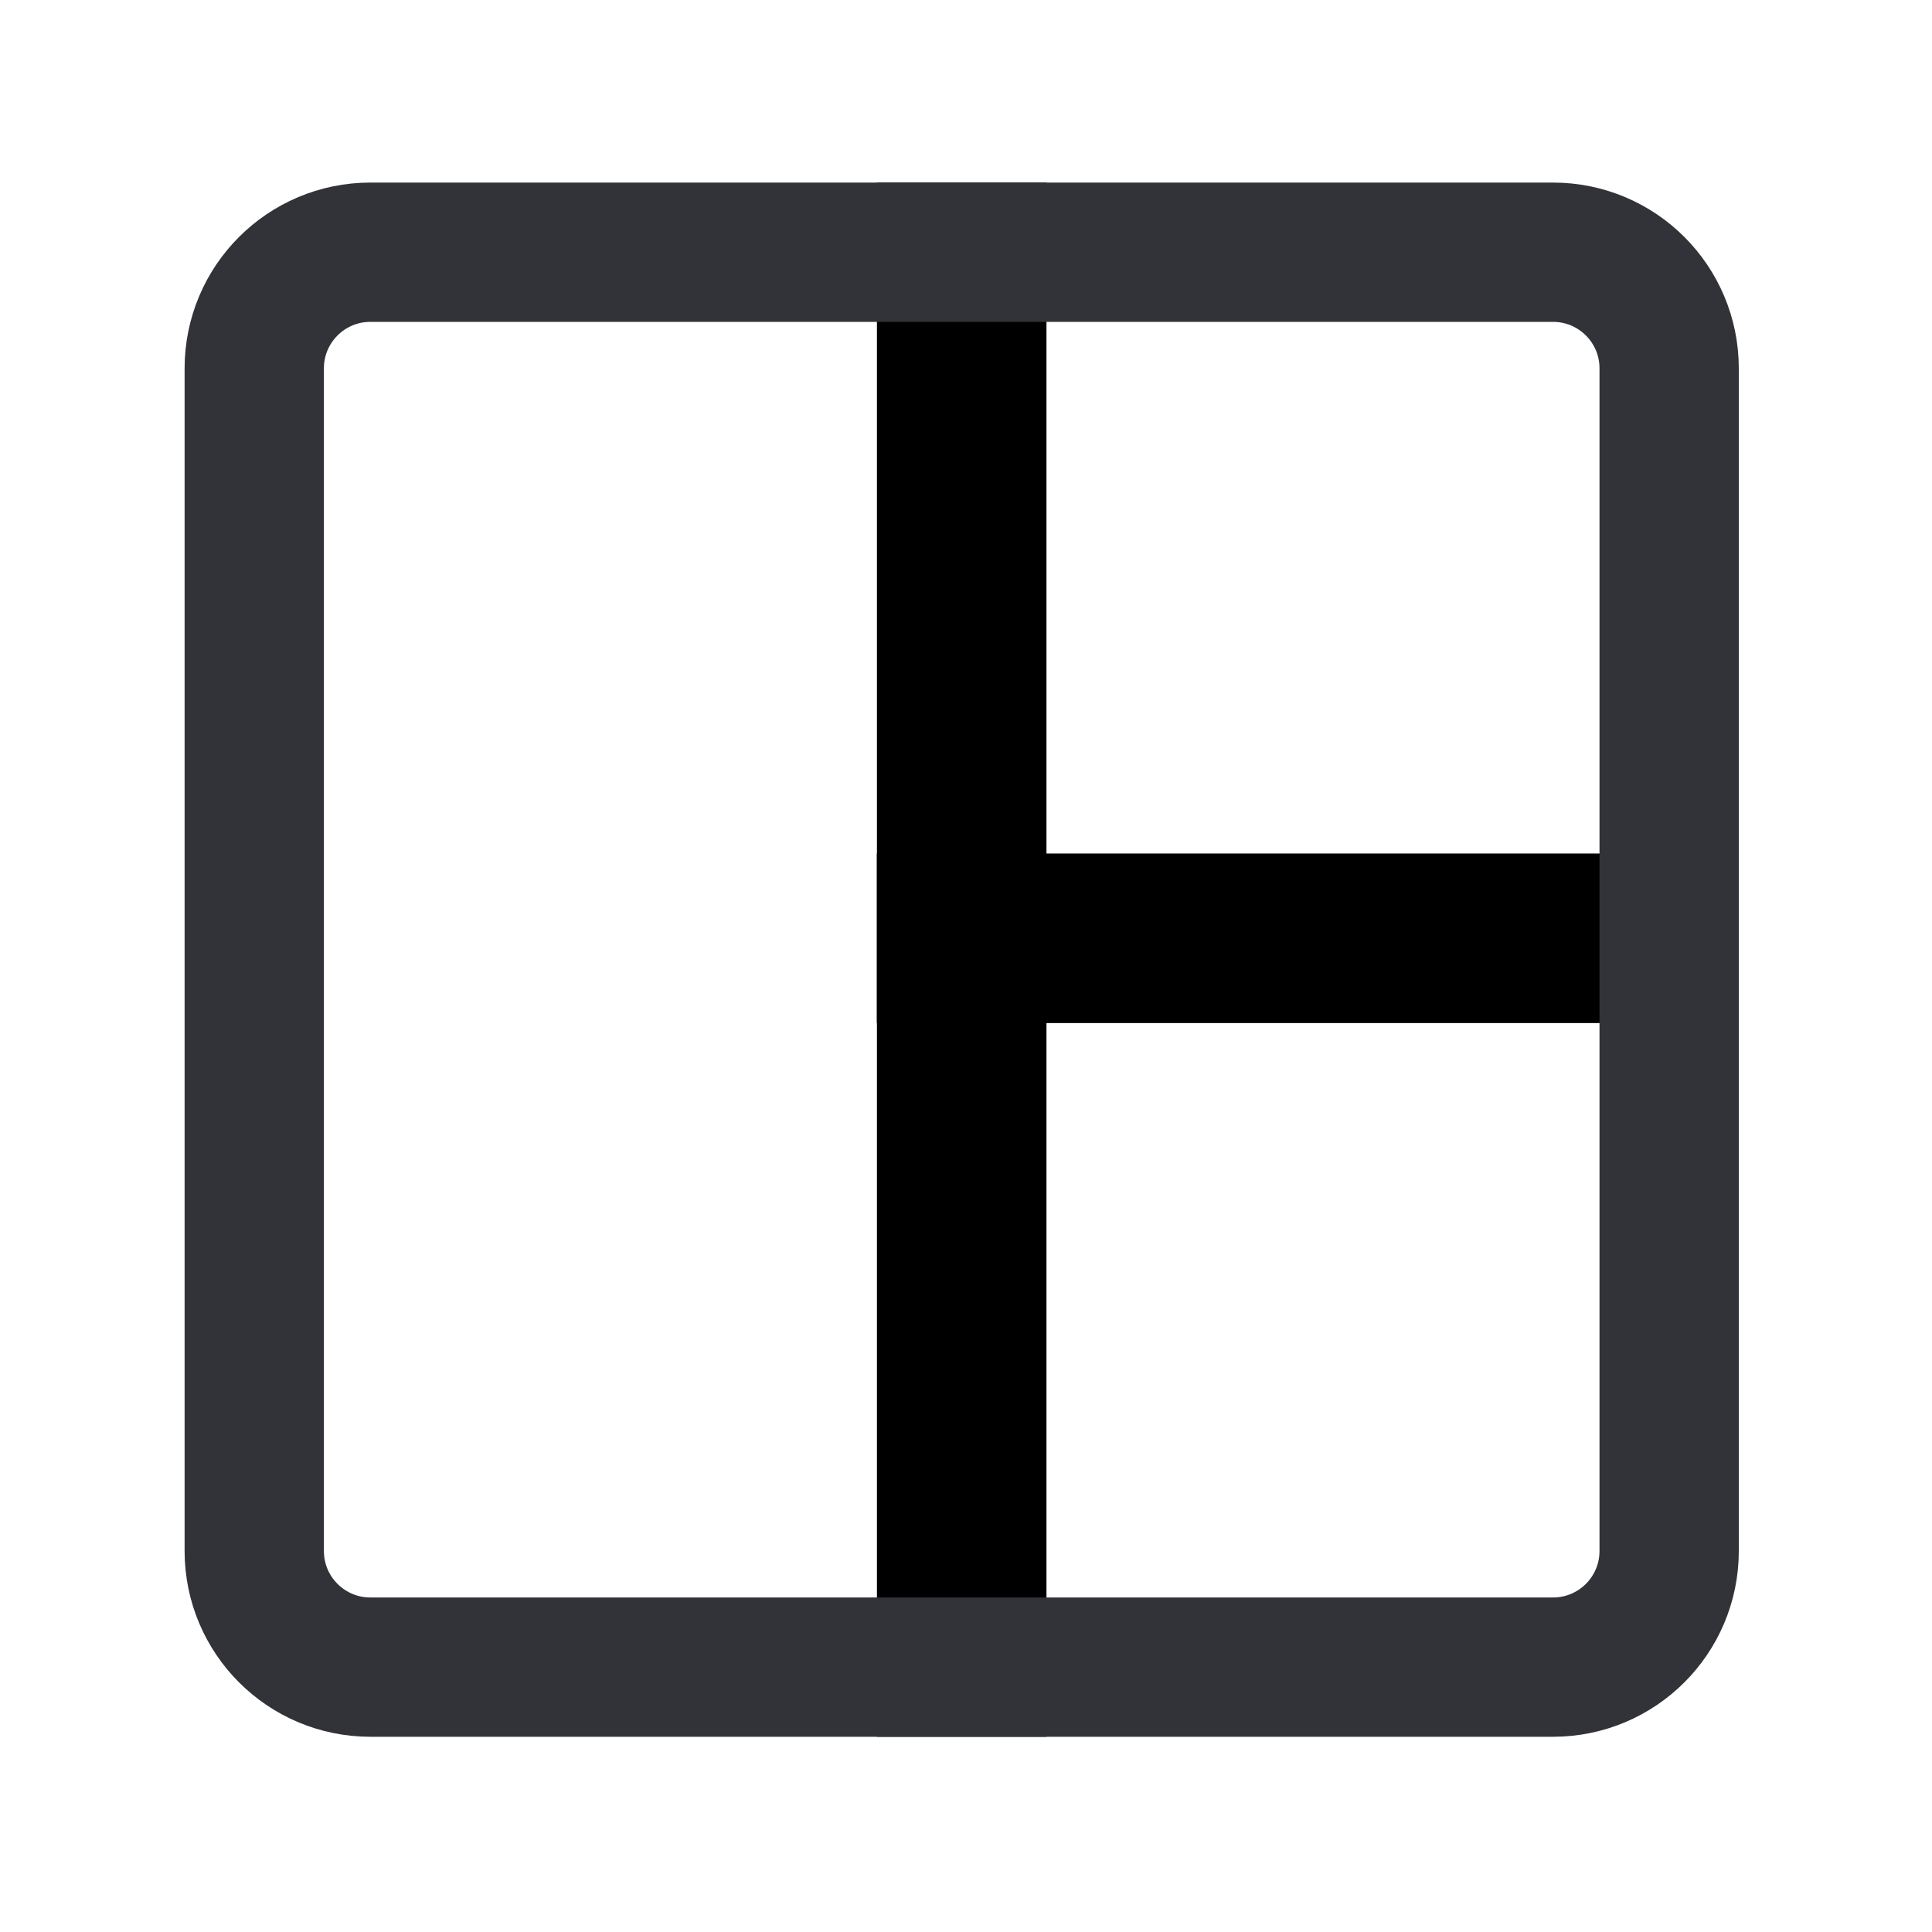
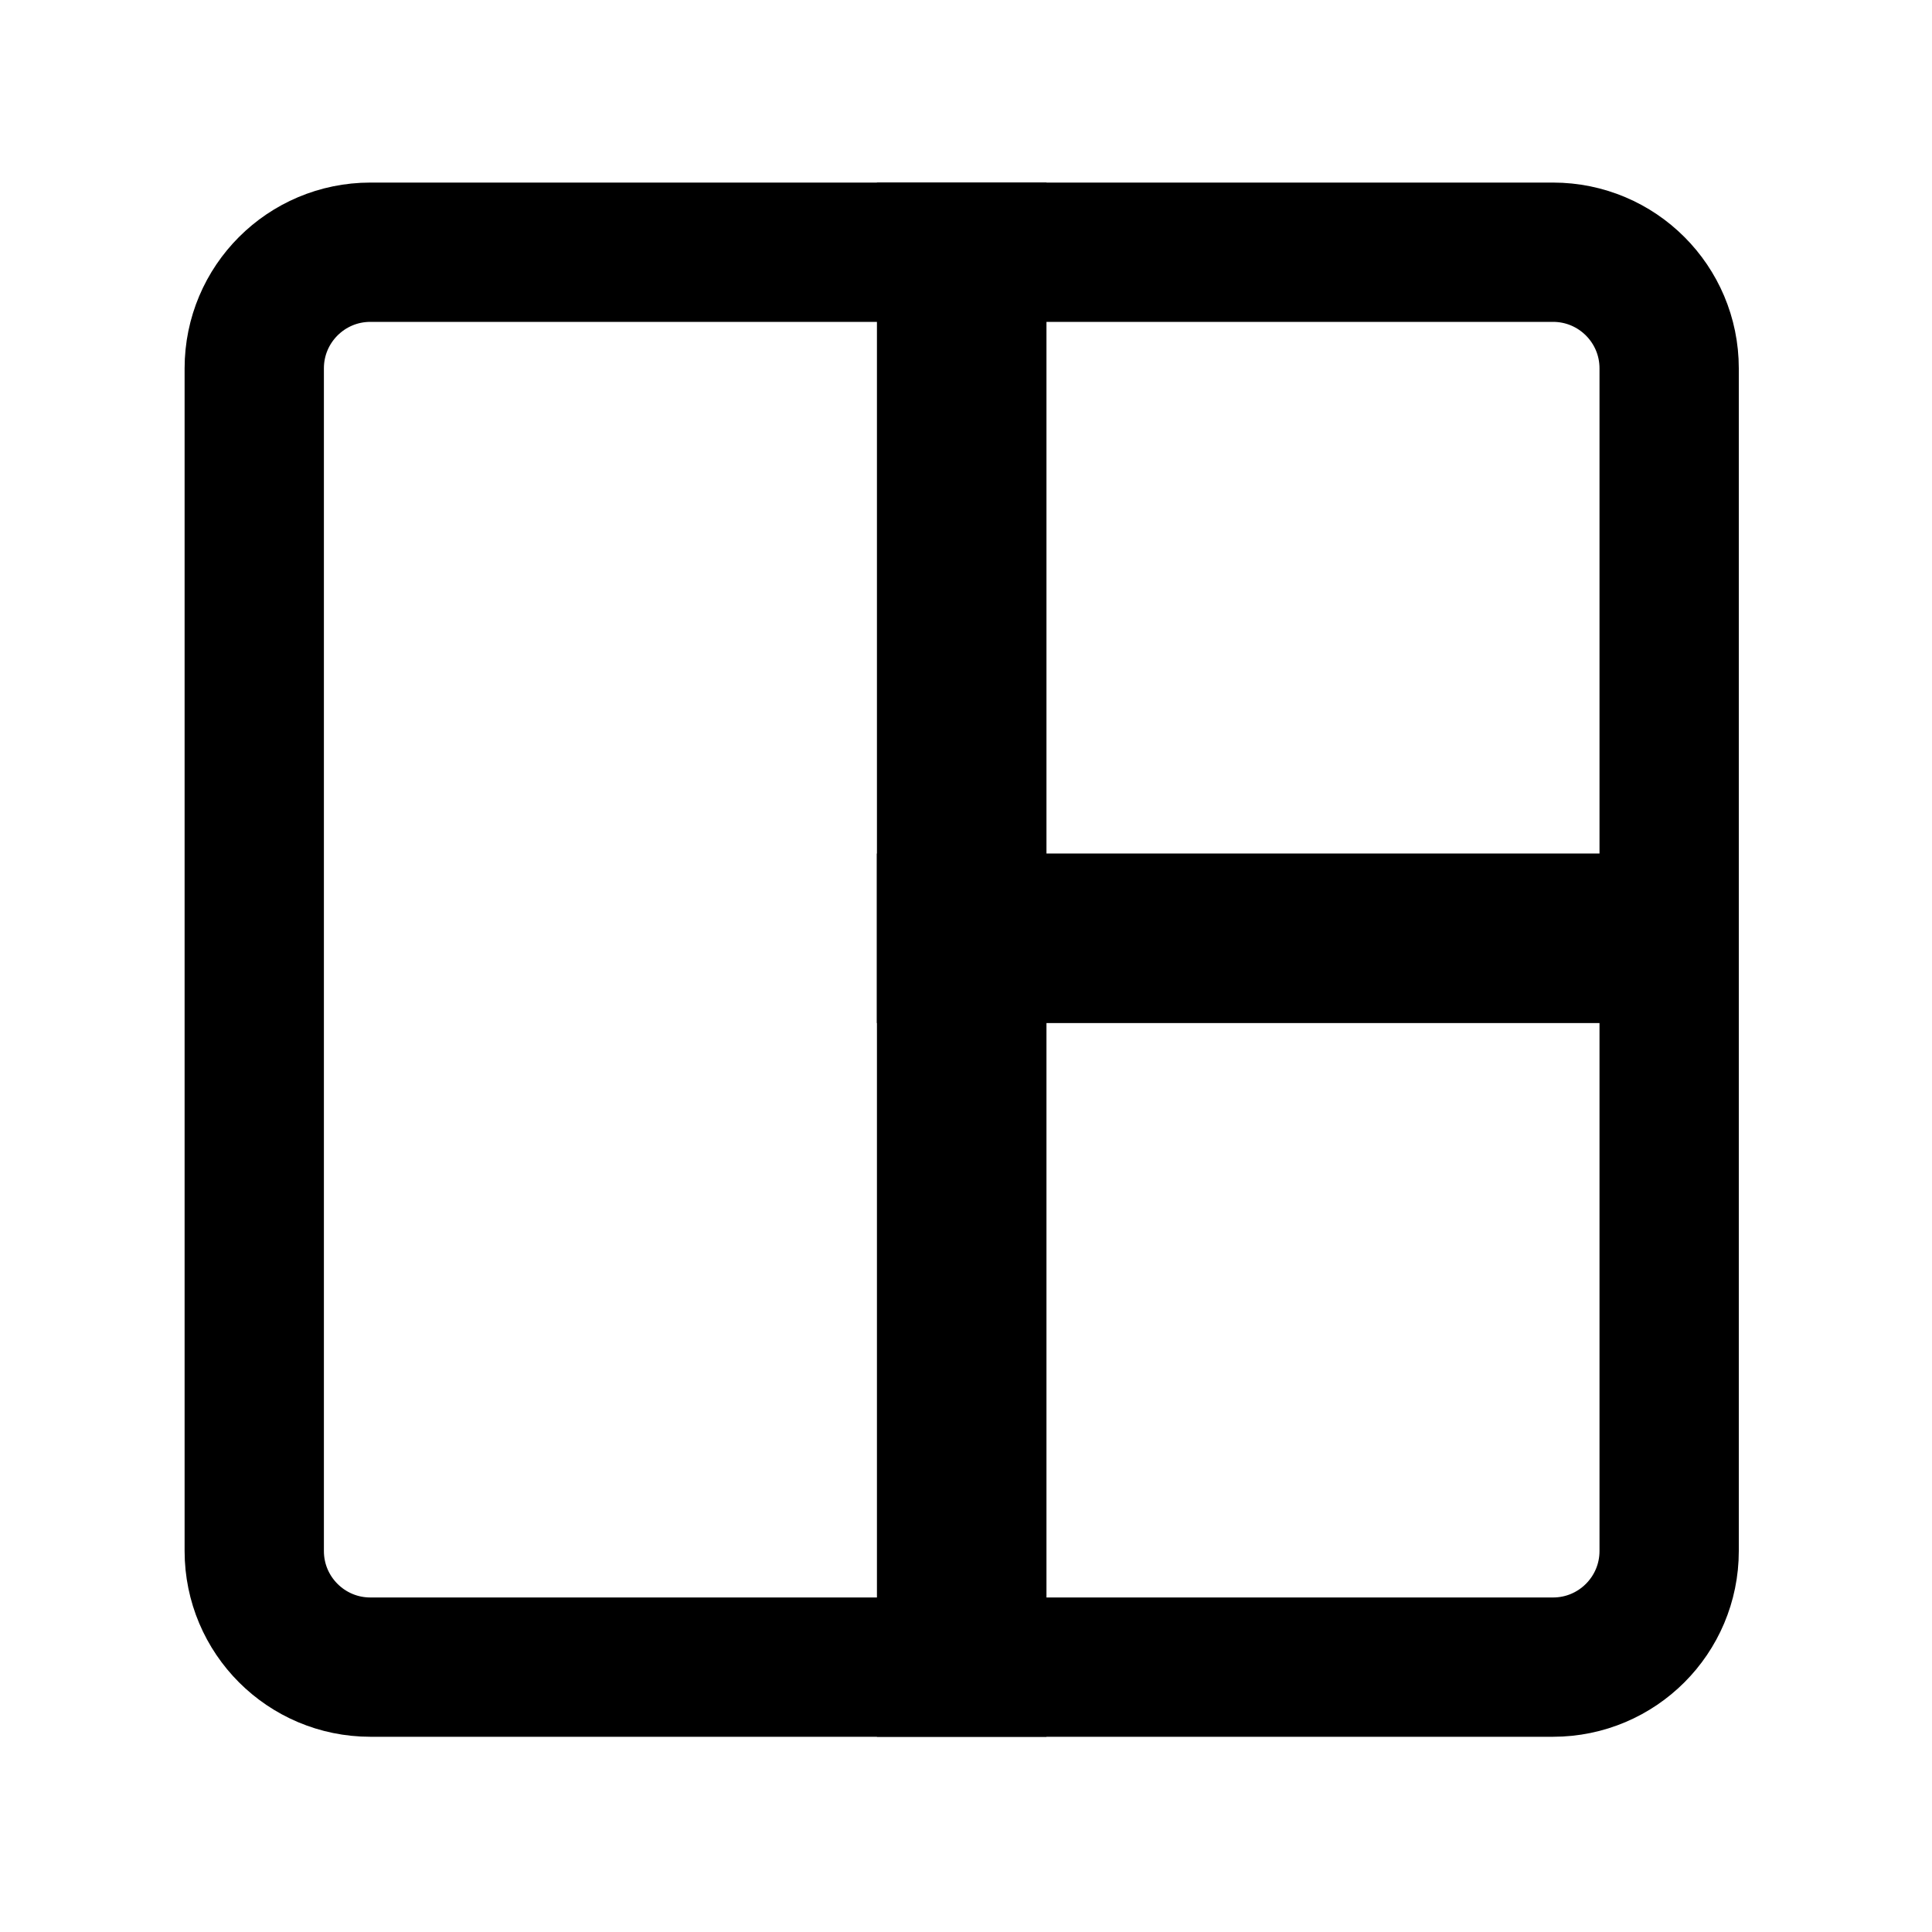
<svg xmlns="http://www.w3.org/2000/svg" width="20" height="20" viewBox="0 0 20 20" fill="none">
  <rect x="9.078" y="1.89" width="1.755" height="16.089" fill="currentColor" />
  <rect x="17.634" y="8.836" width="1.755" height="8.557" transform="rotate(90 17.6343 8.83594)" fill="currentColor" />
-   <rect x="2.632" y="2.611" width="14.647" height="14.647" rx="1.202" stroke="#323338" stroke-width="1.442" />
+   <rect x="2.632" y="2.611" width="14.647" height="14.647" rx="1.202" stroke="currentColor" stroke-width="1.442" />
</svg>
